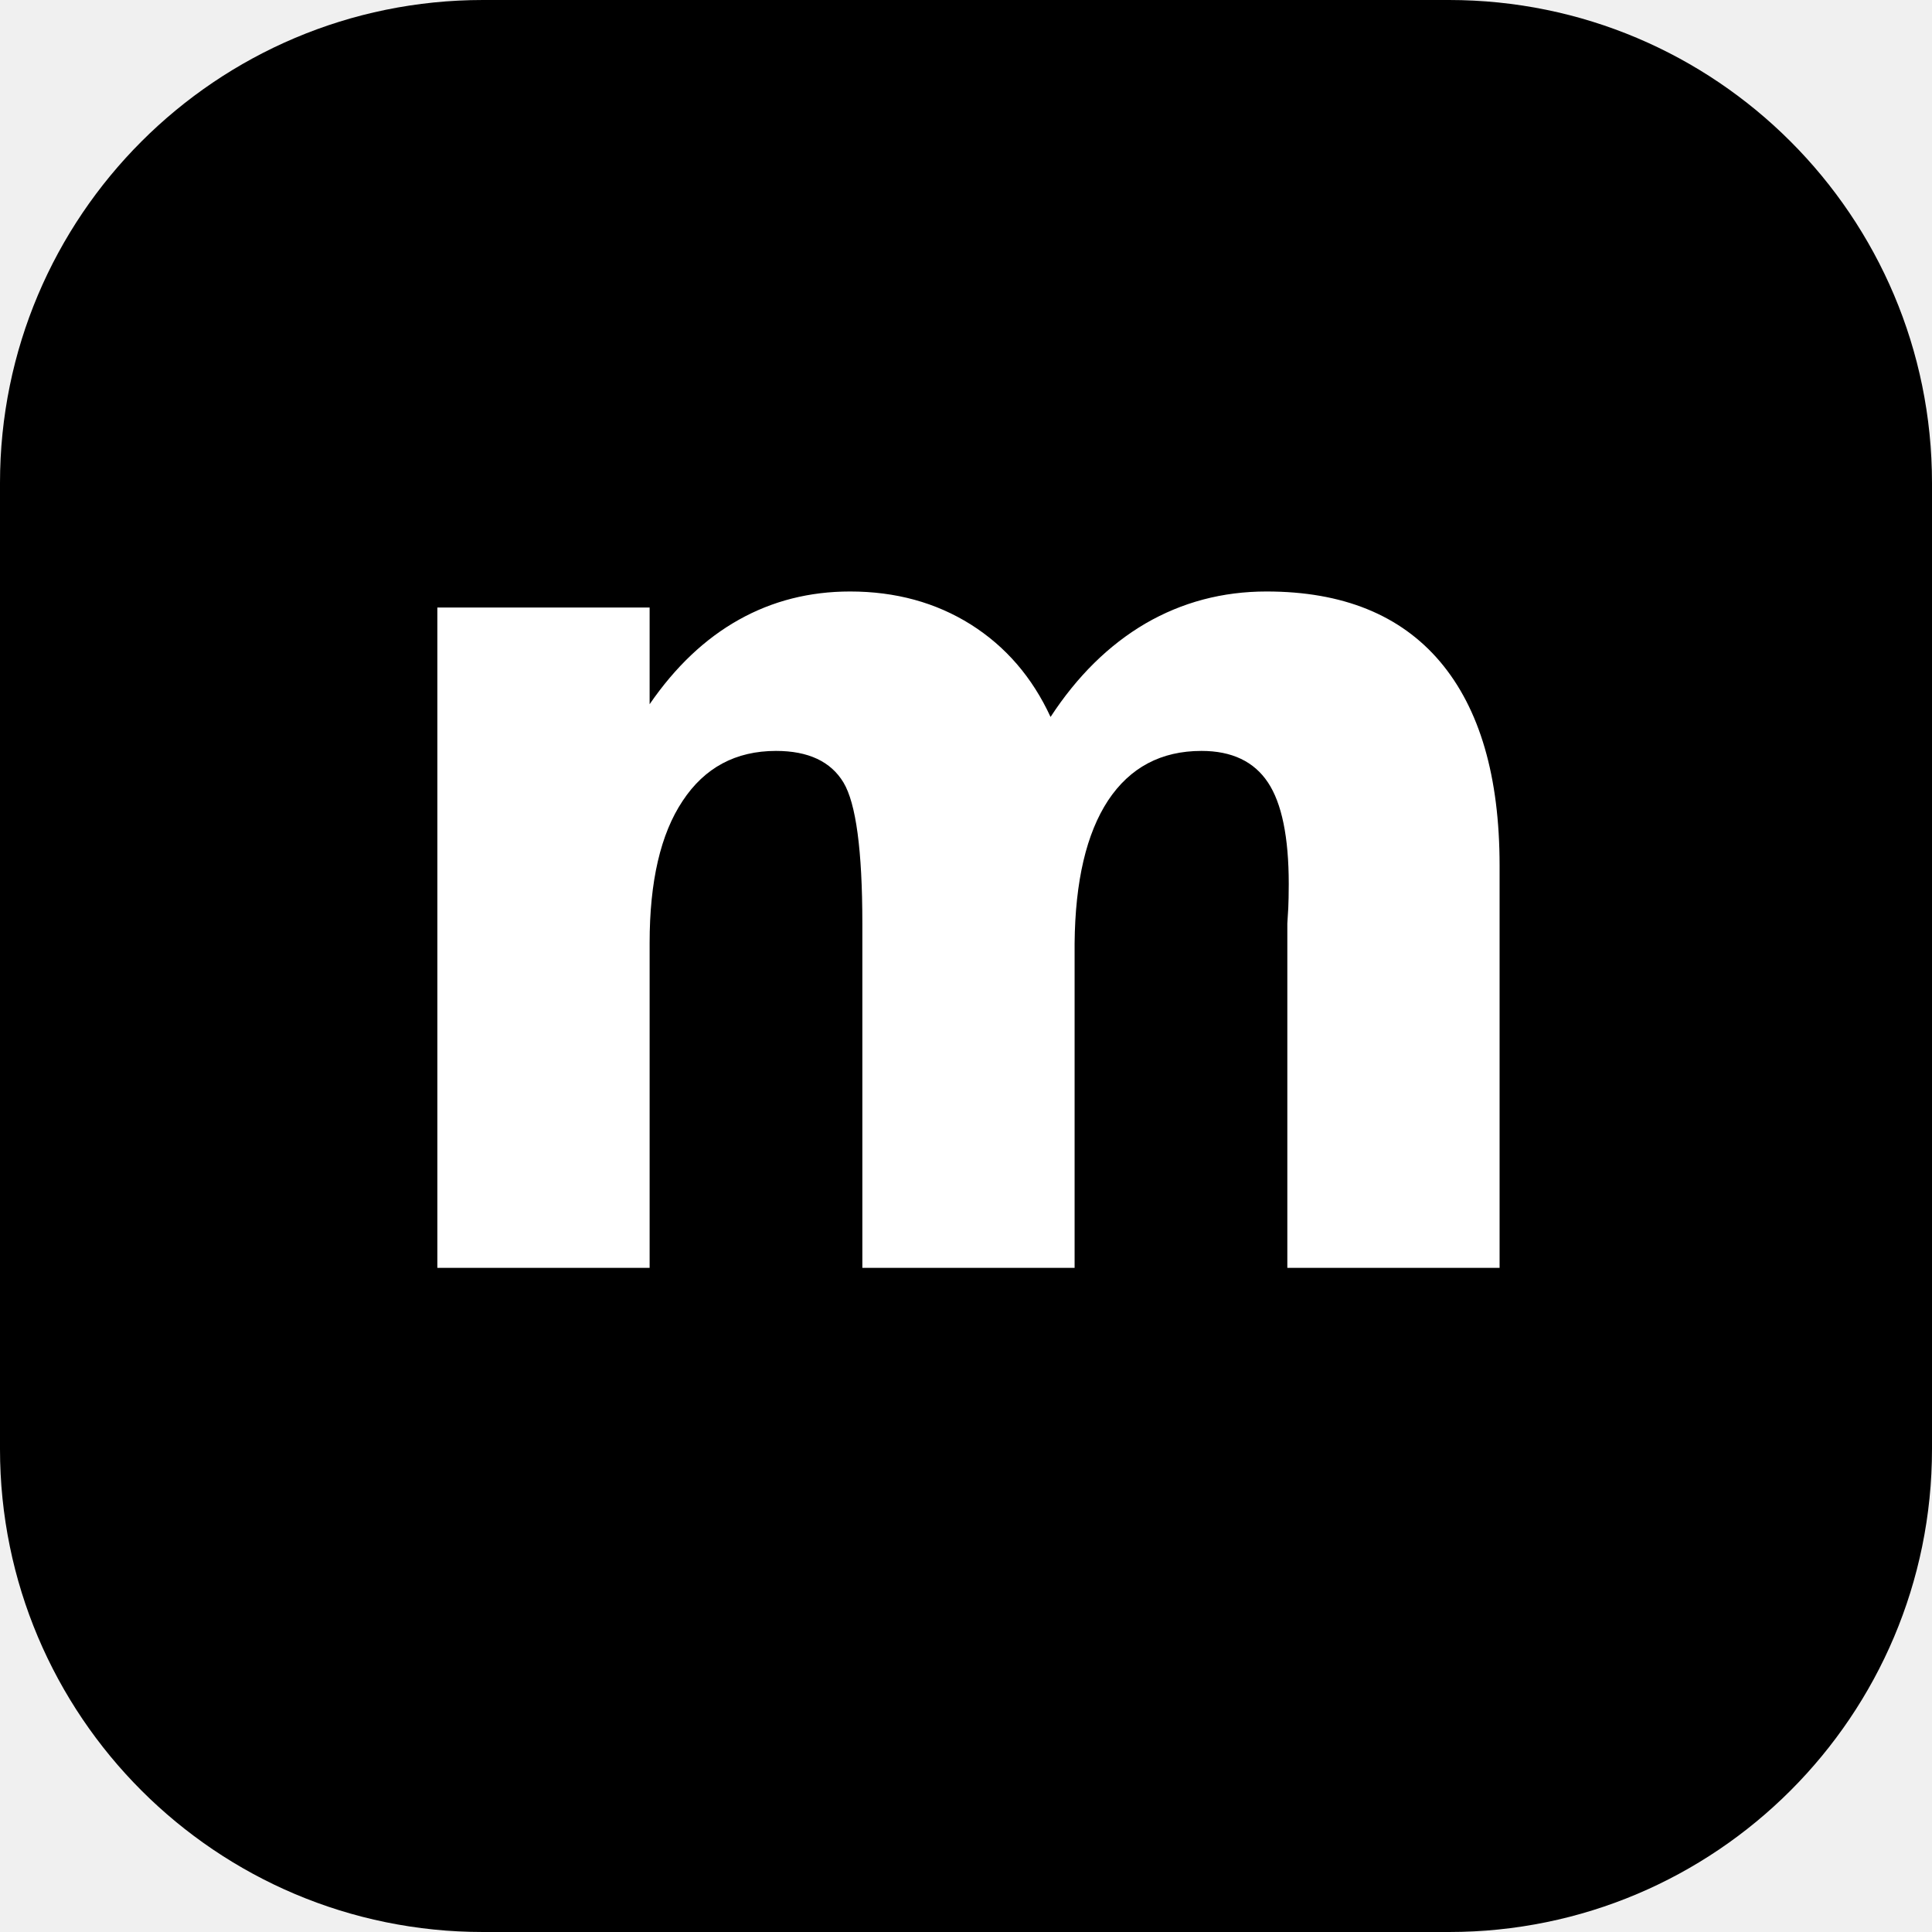
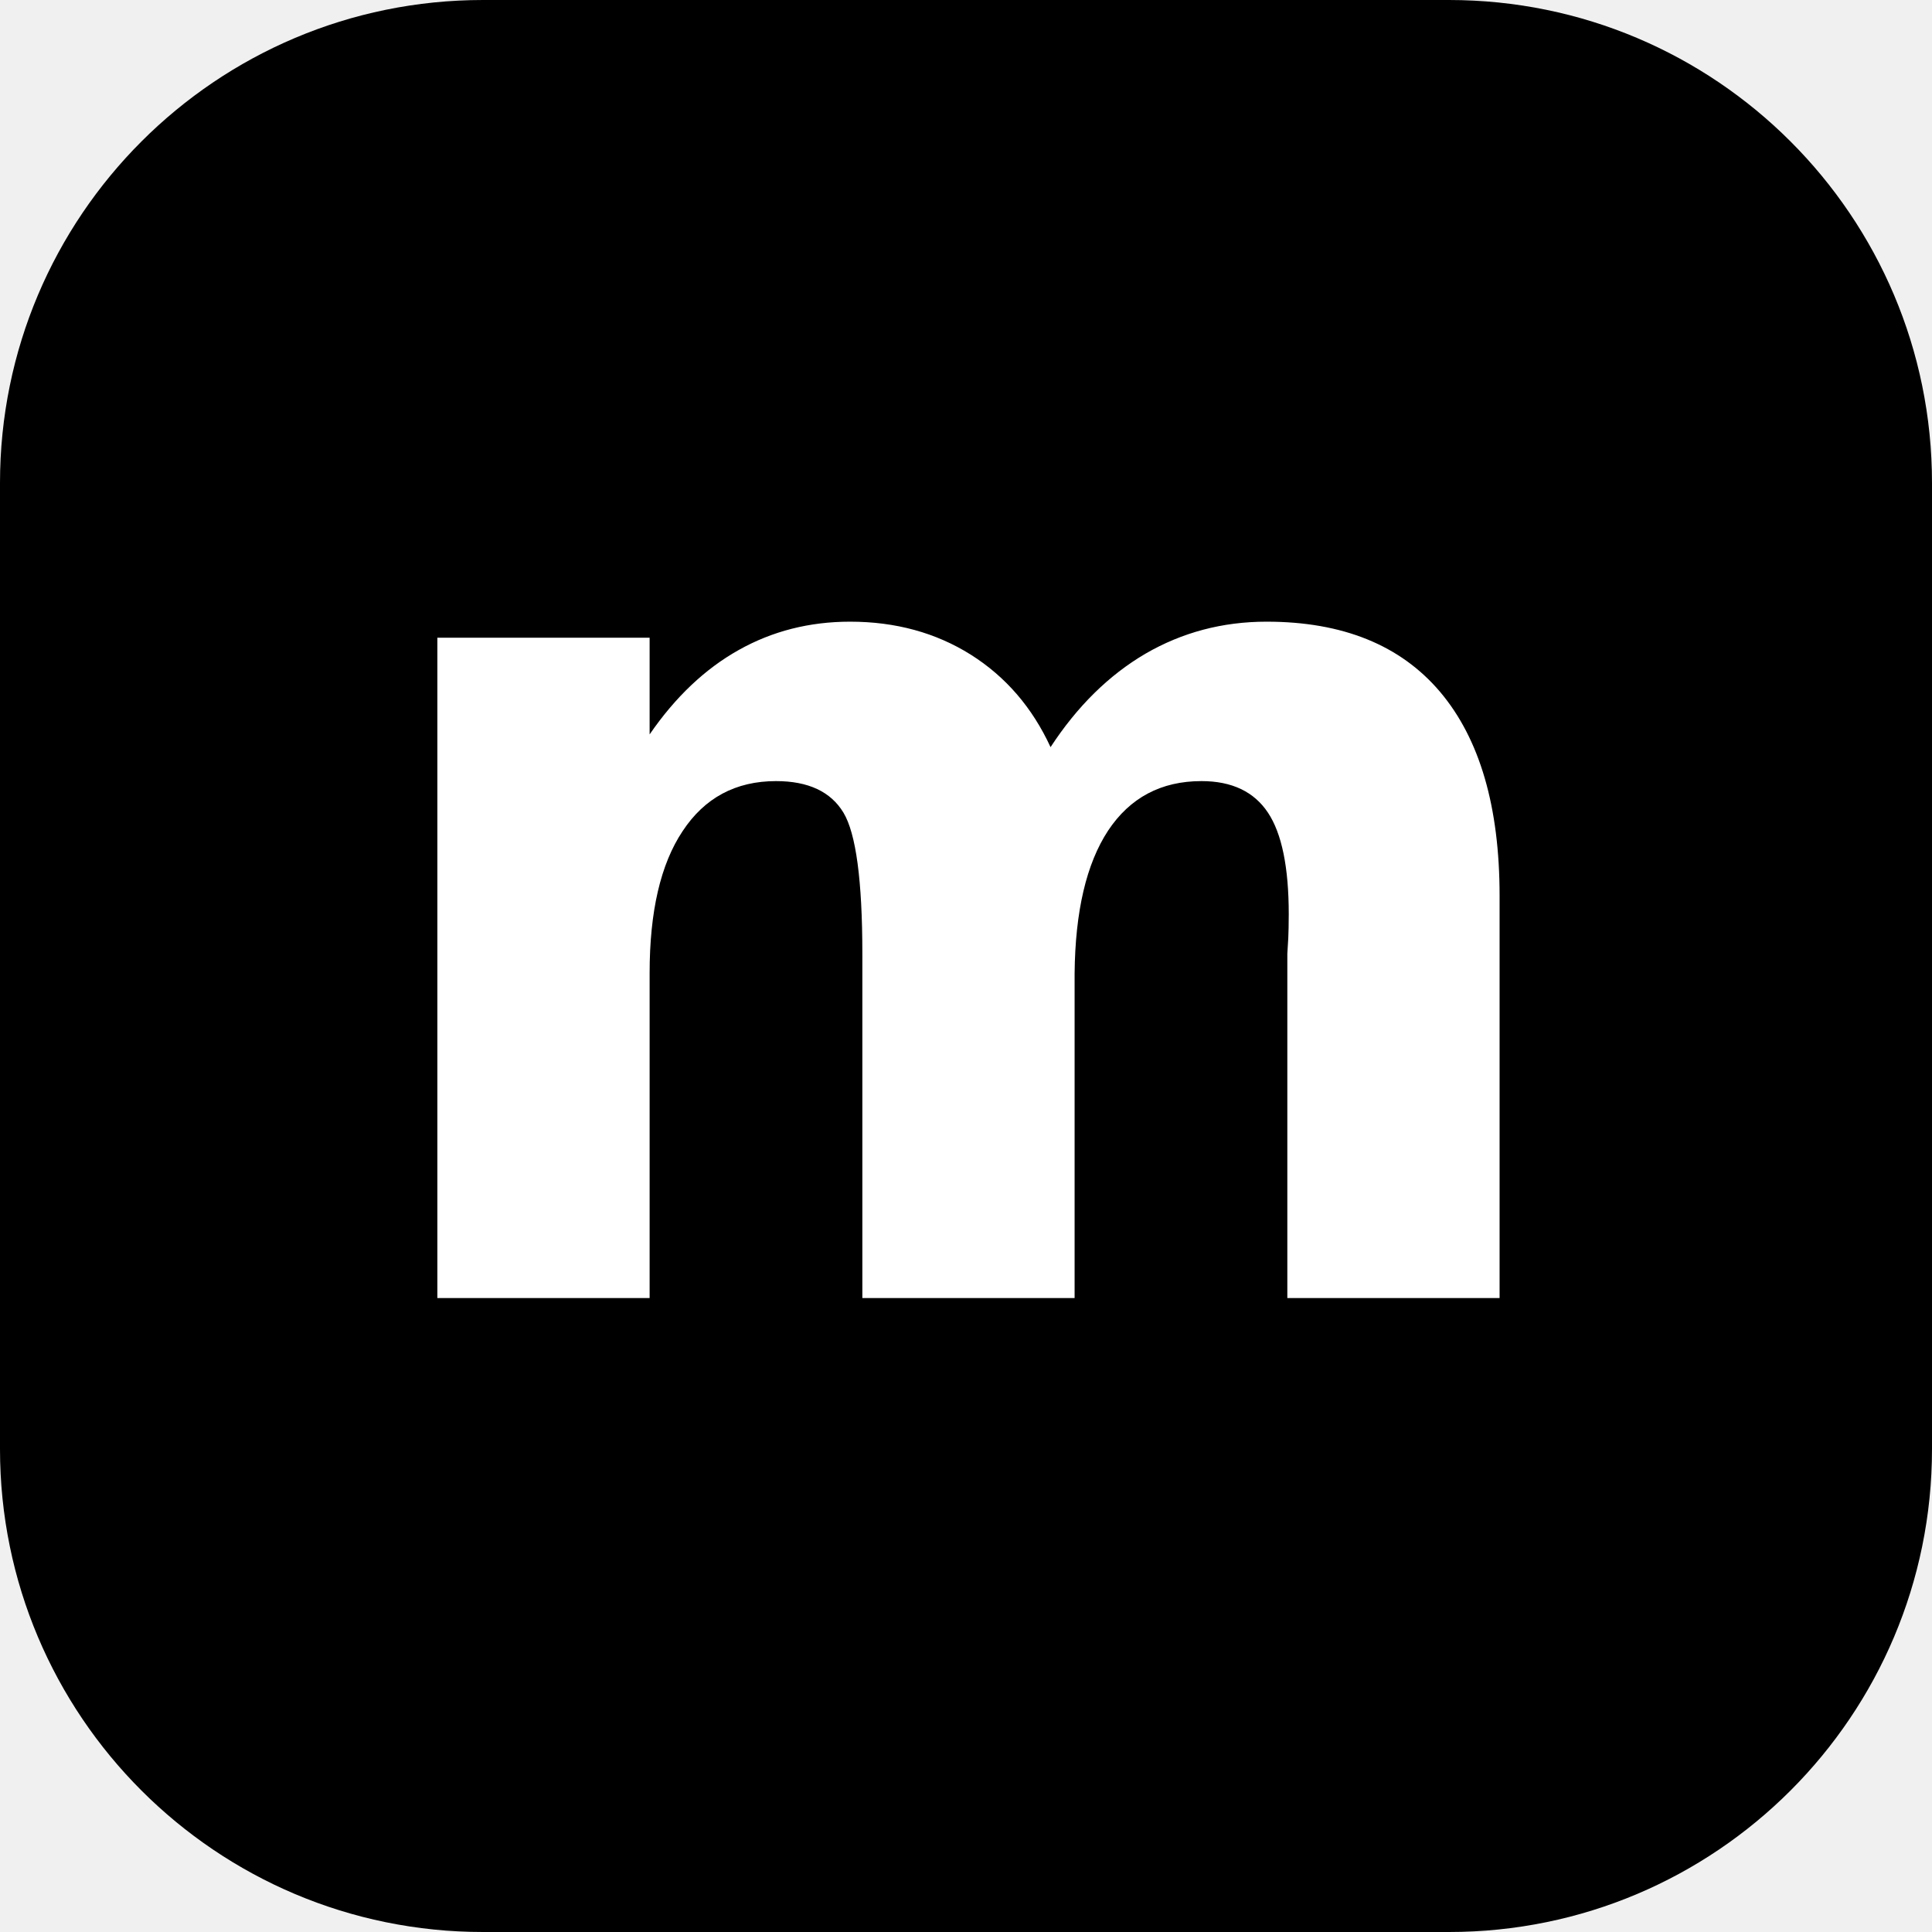
<svg xmlns="http://www.w3.org/2000/svg" viewBox="0 0 64 64">
  <rect width="64" height="64" rx="16" fill="#000000" />
-   <text x="32" y="42" fill="#ffffff" font-family="DejaVu Sans, Arial, sans-serif" font-size="40" font-weight="700" text-anchor="middle">m</text>
+   <text x="32" y="43" fill="#ffffff" font-family="IBM Plex Sans, DejaVu Sans, Arial, sans-serif" font-size="40" font-weight="700" text-anchor="middle">m</text>
</svg>
